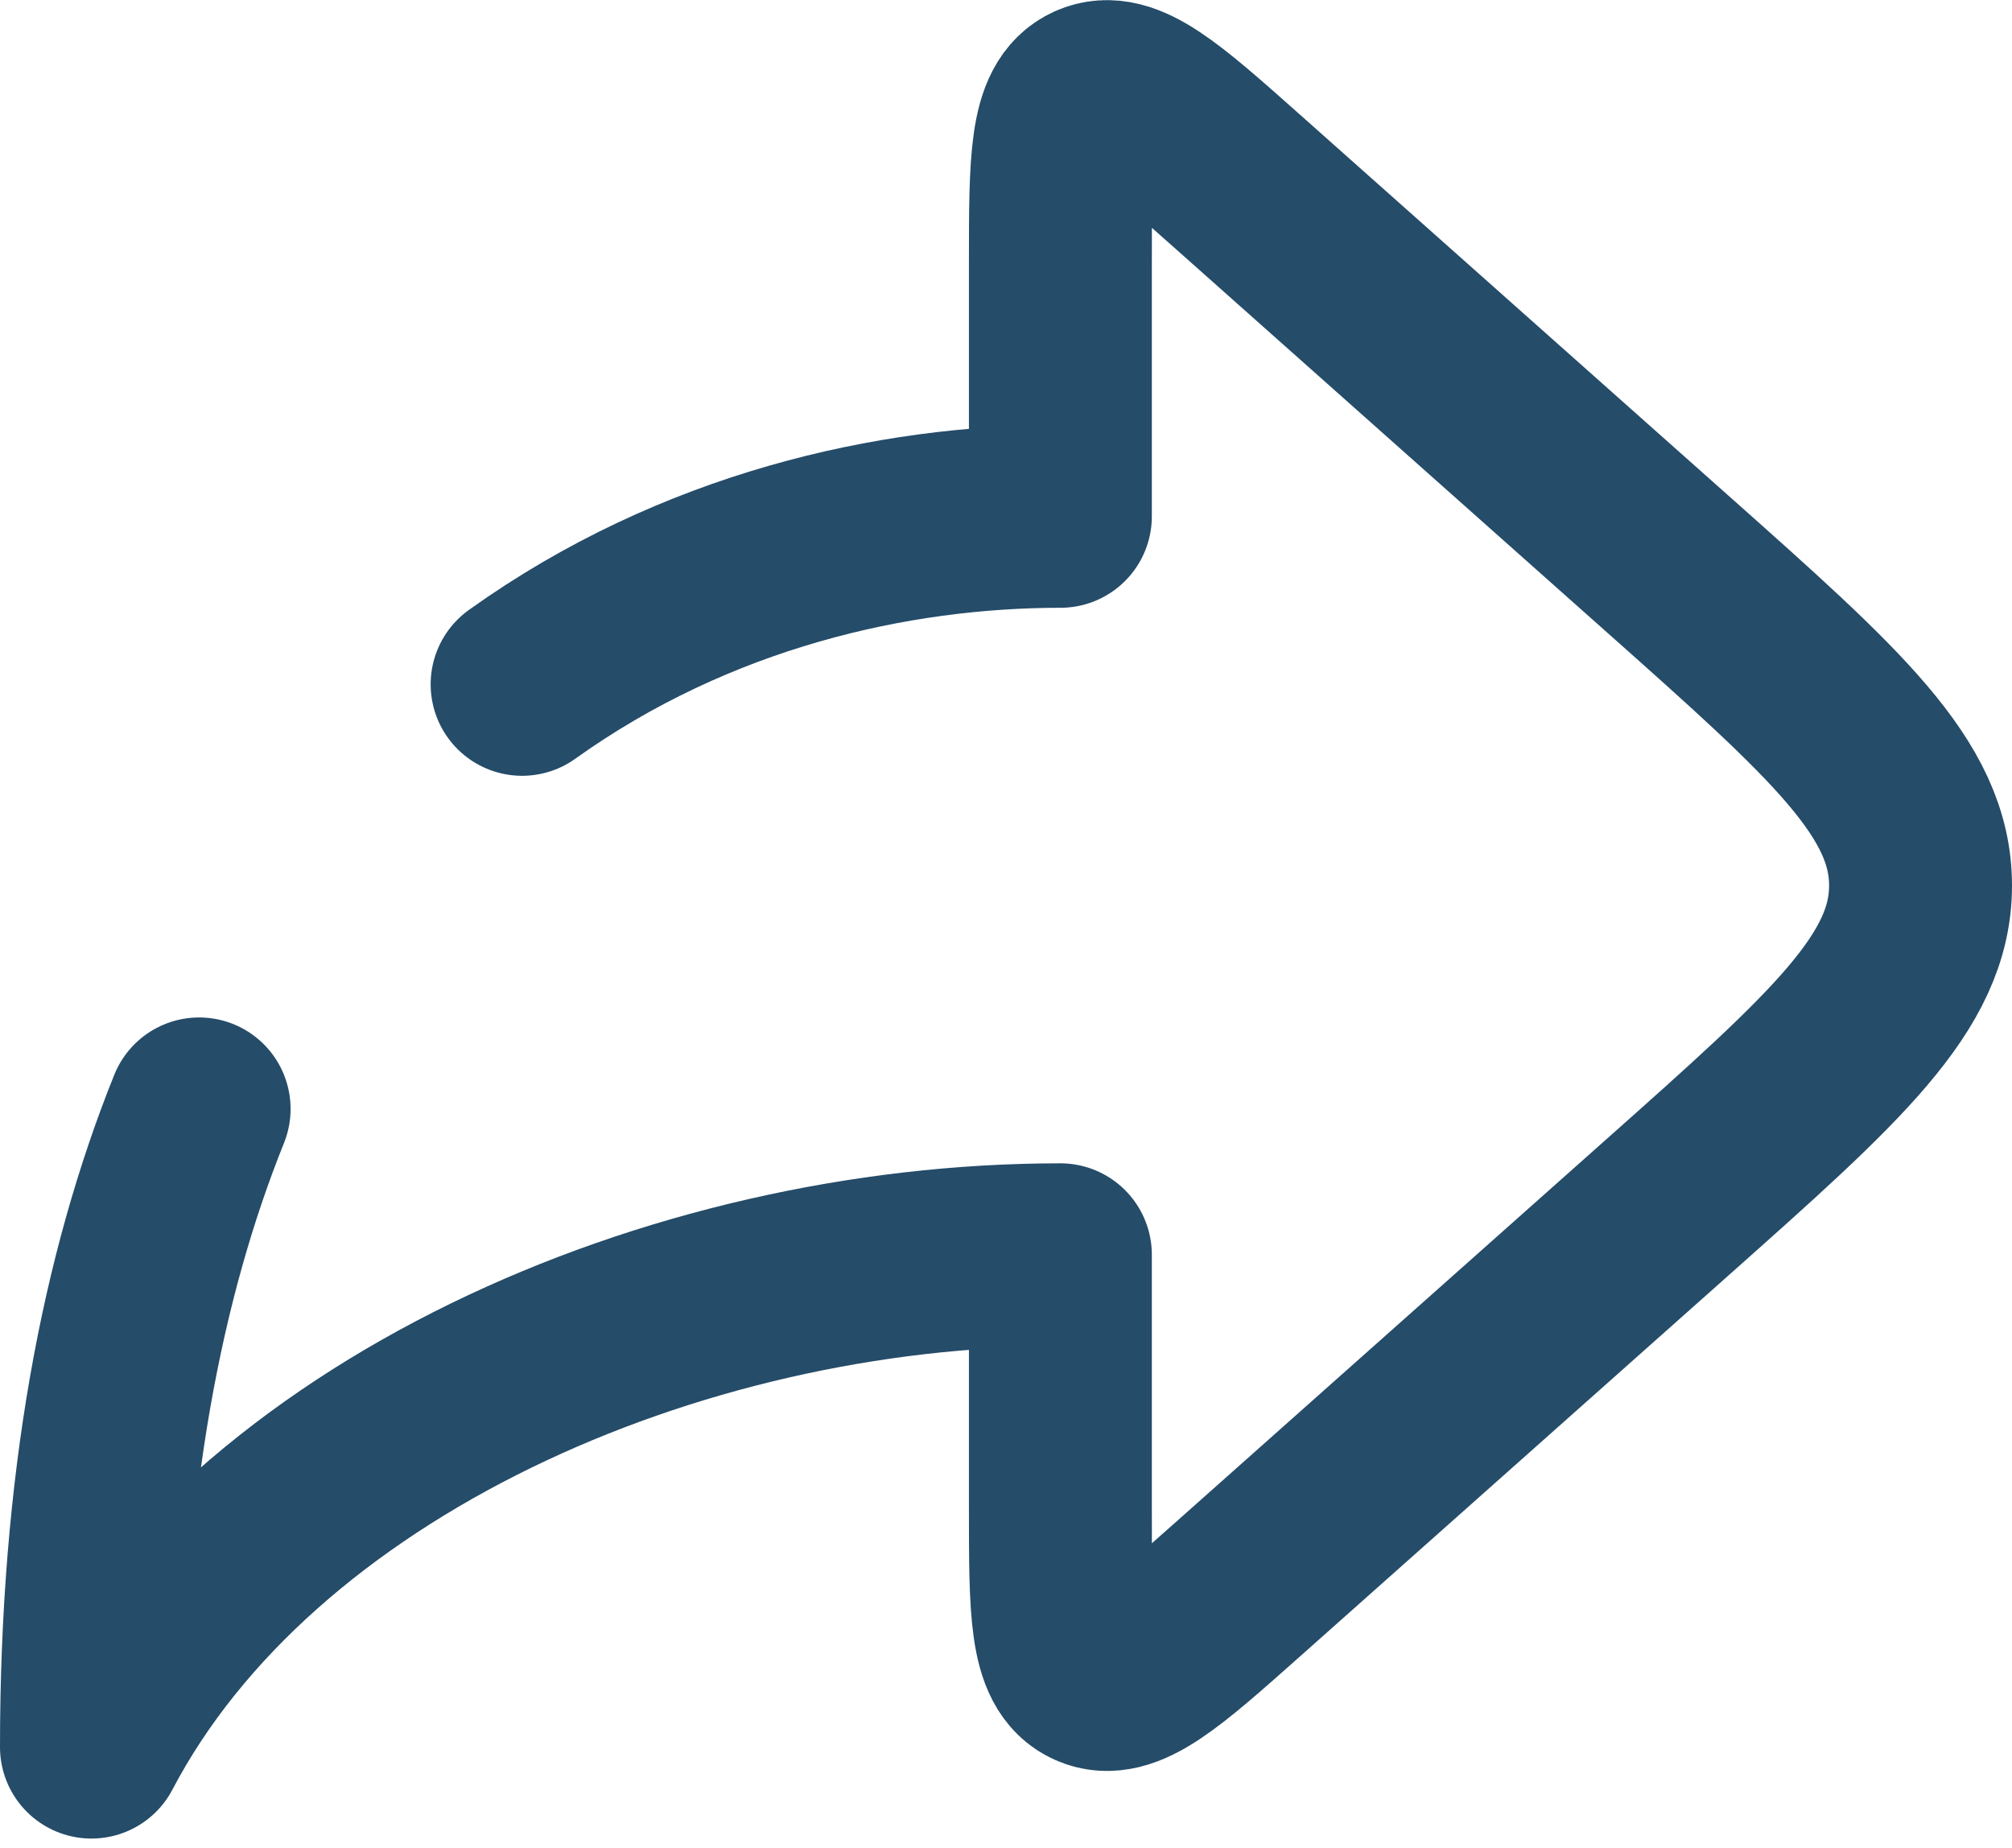
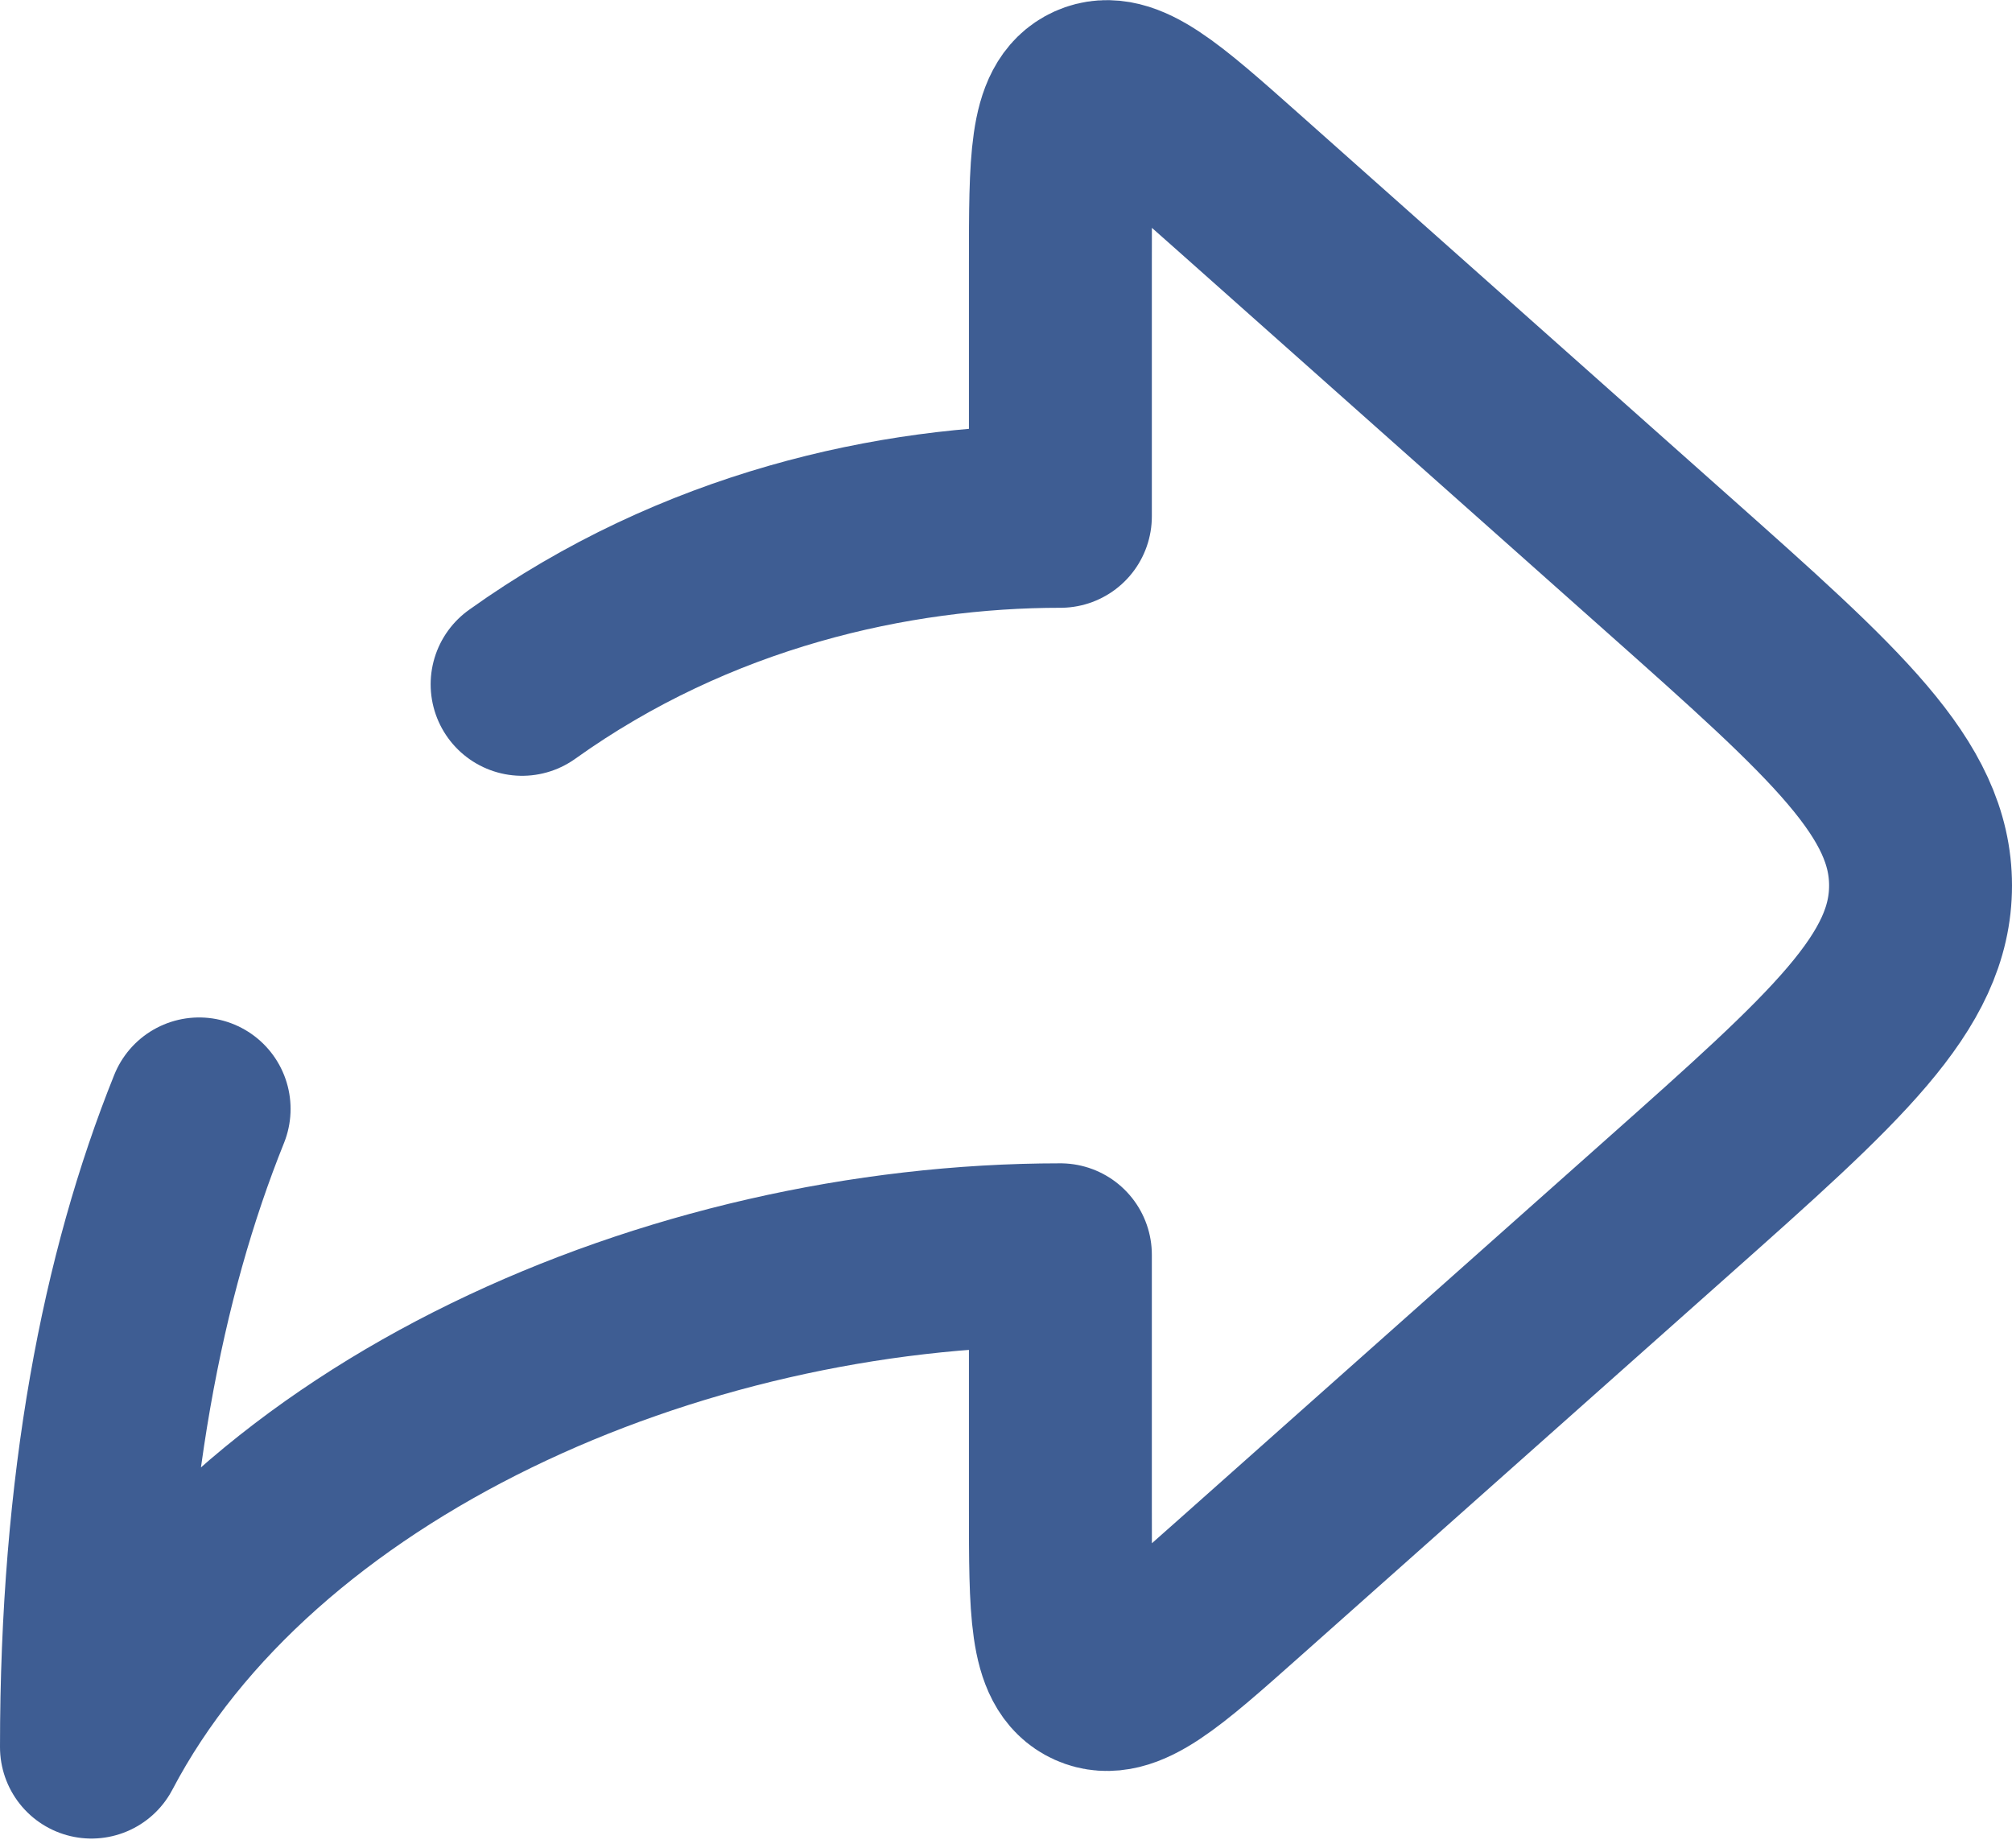
<svg xmlns="http://www.w3.org/2000/svg" width="220" height="202" viewBox="0 0 220 202" fill="none">
-   <path d="M57.089 74.82C76.081 61.231 97.756 56.451 115.947 56.451V28.845C115.947 17.565 115.947 11.925 119.422 10.364C122.896 8.804 127.112 12.551 135.54 20.044L182.302 61.619C200.767 78.036 210 86.245 210 96.82C210 107.396 200.767 115.604 182.302 132.022L135.54 173.596C127.112 181.089 122.896 184.837 119.422 183.276C115.947 181.716 115.947 176.076 115.947 164.796V137.19C73.568 137.19 27.658 157.375 10 191.015C10 162.383 14.441 139.463 21.773 121.242" stroke="#254C69" stroke-width="20" stroke-linecap="round" stroke-linejoin="round" />
+   <path d="M57.089 74.82C76.081 61.231 97.756 56.451 115.947 56.451V28.845C115.947 17.565 115.947 11.925 119.422 10.364C122.896 8.804 127.112 12.551 135.54 20.044L182.302 61.619C200.767 78.036 210 86.245 210 96.82C210 107.396 200.767 115.604 182.302 132.022L135.54 173.596C127.112 181.089 122.896 184.837 119.422 183.276C115.947 181.716 115.947 176.076 115.947 164.796V137.19C73.568 137.19 27.658 157.375 10 191.015C10 162.383 14.441 139.463 21.773 121.242" stroke="#3E5D93" stroke-width="20" stroke-linecap="round" stroke-linejoin="round" />
</svg>
